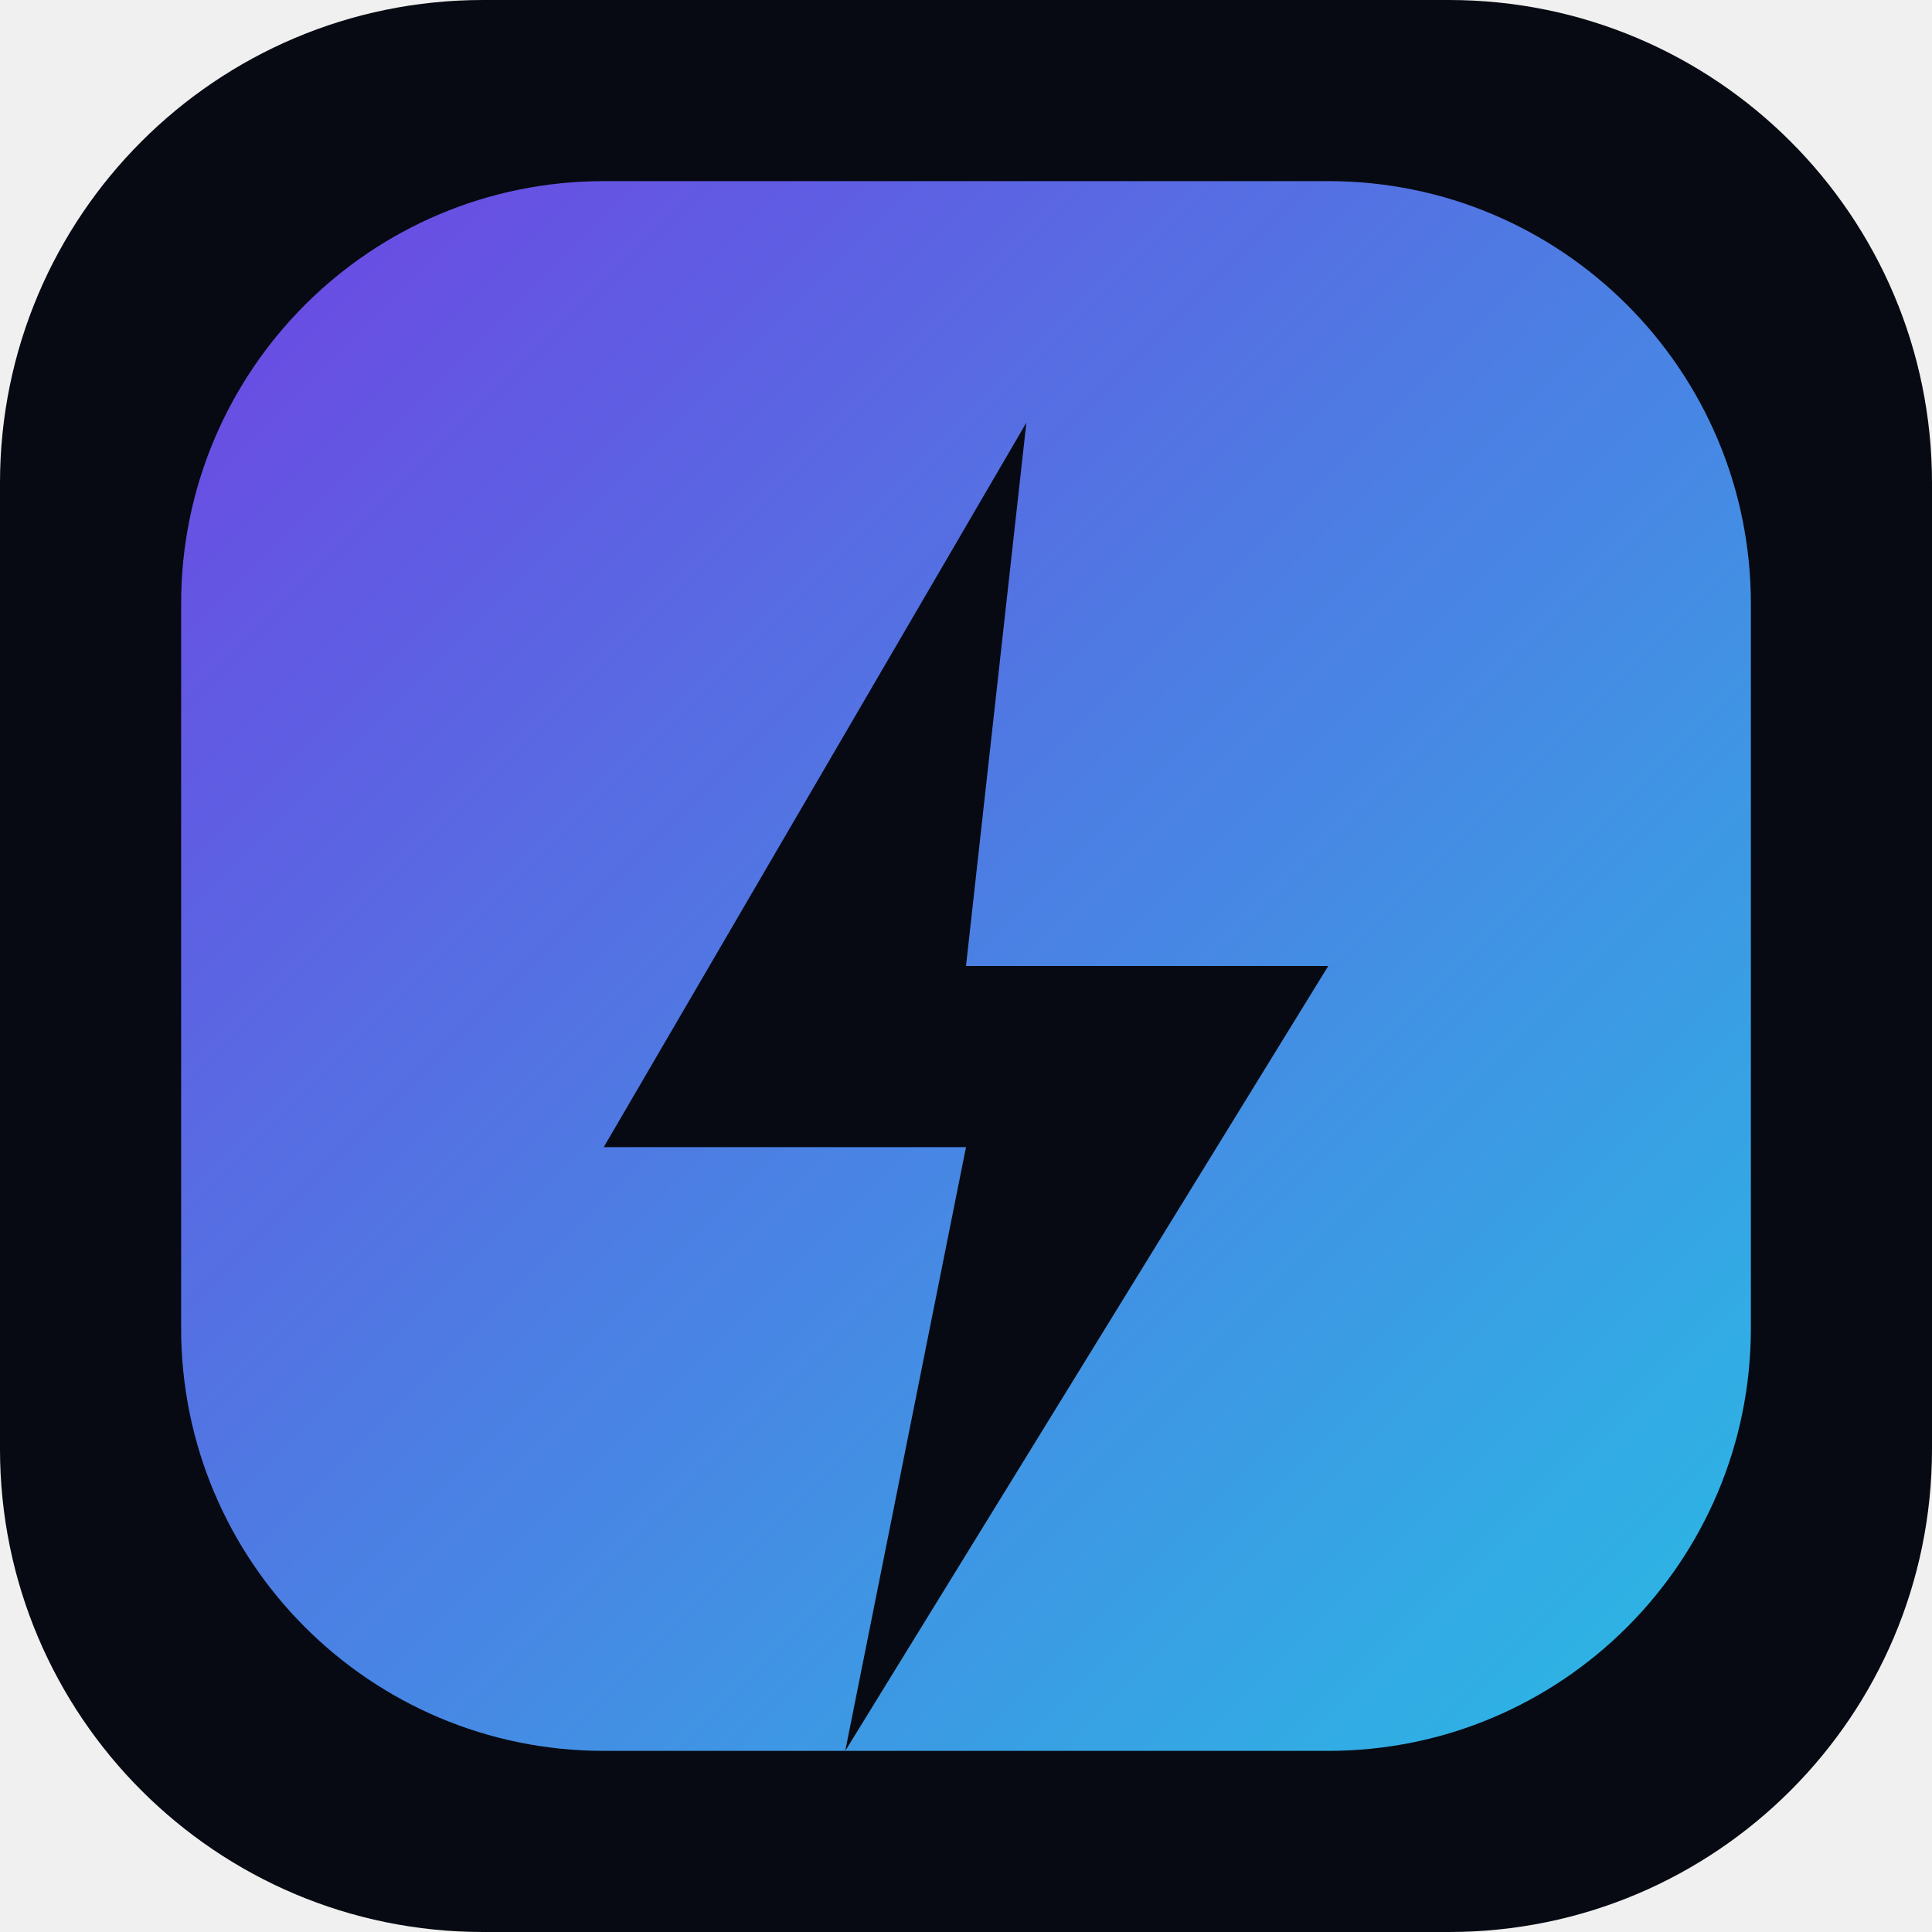
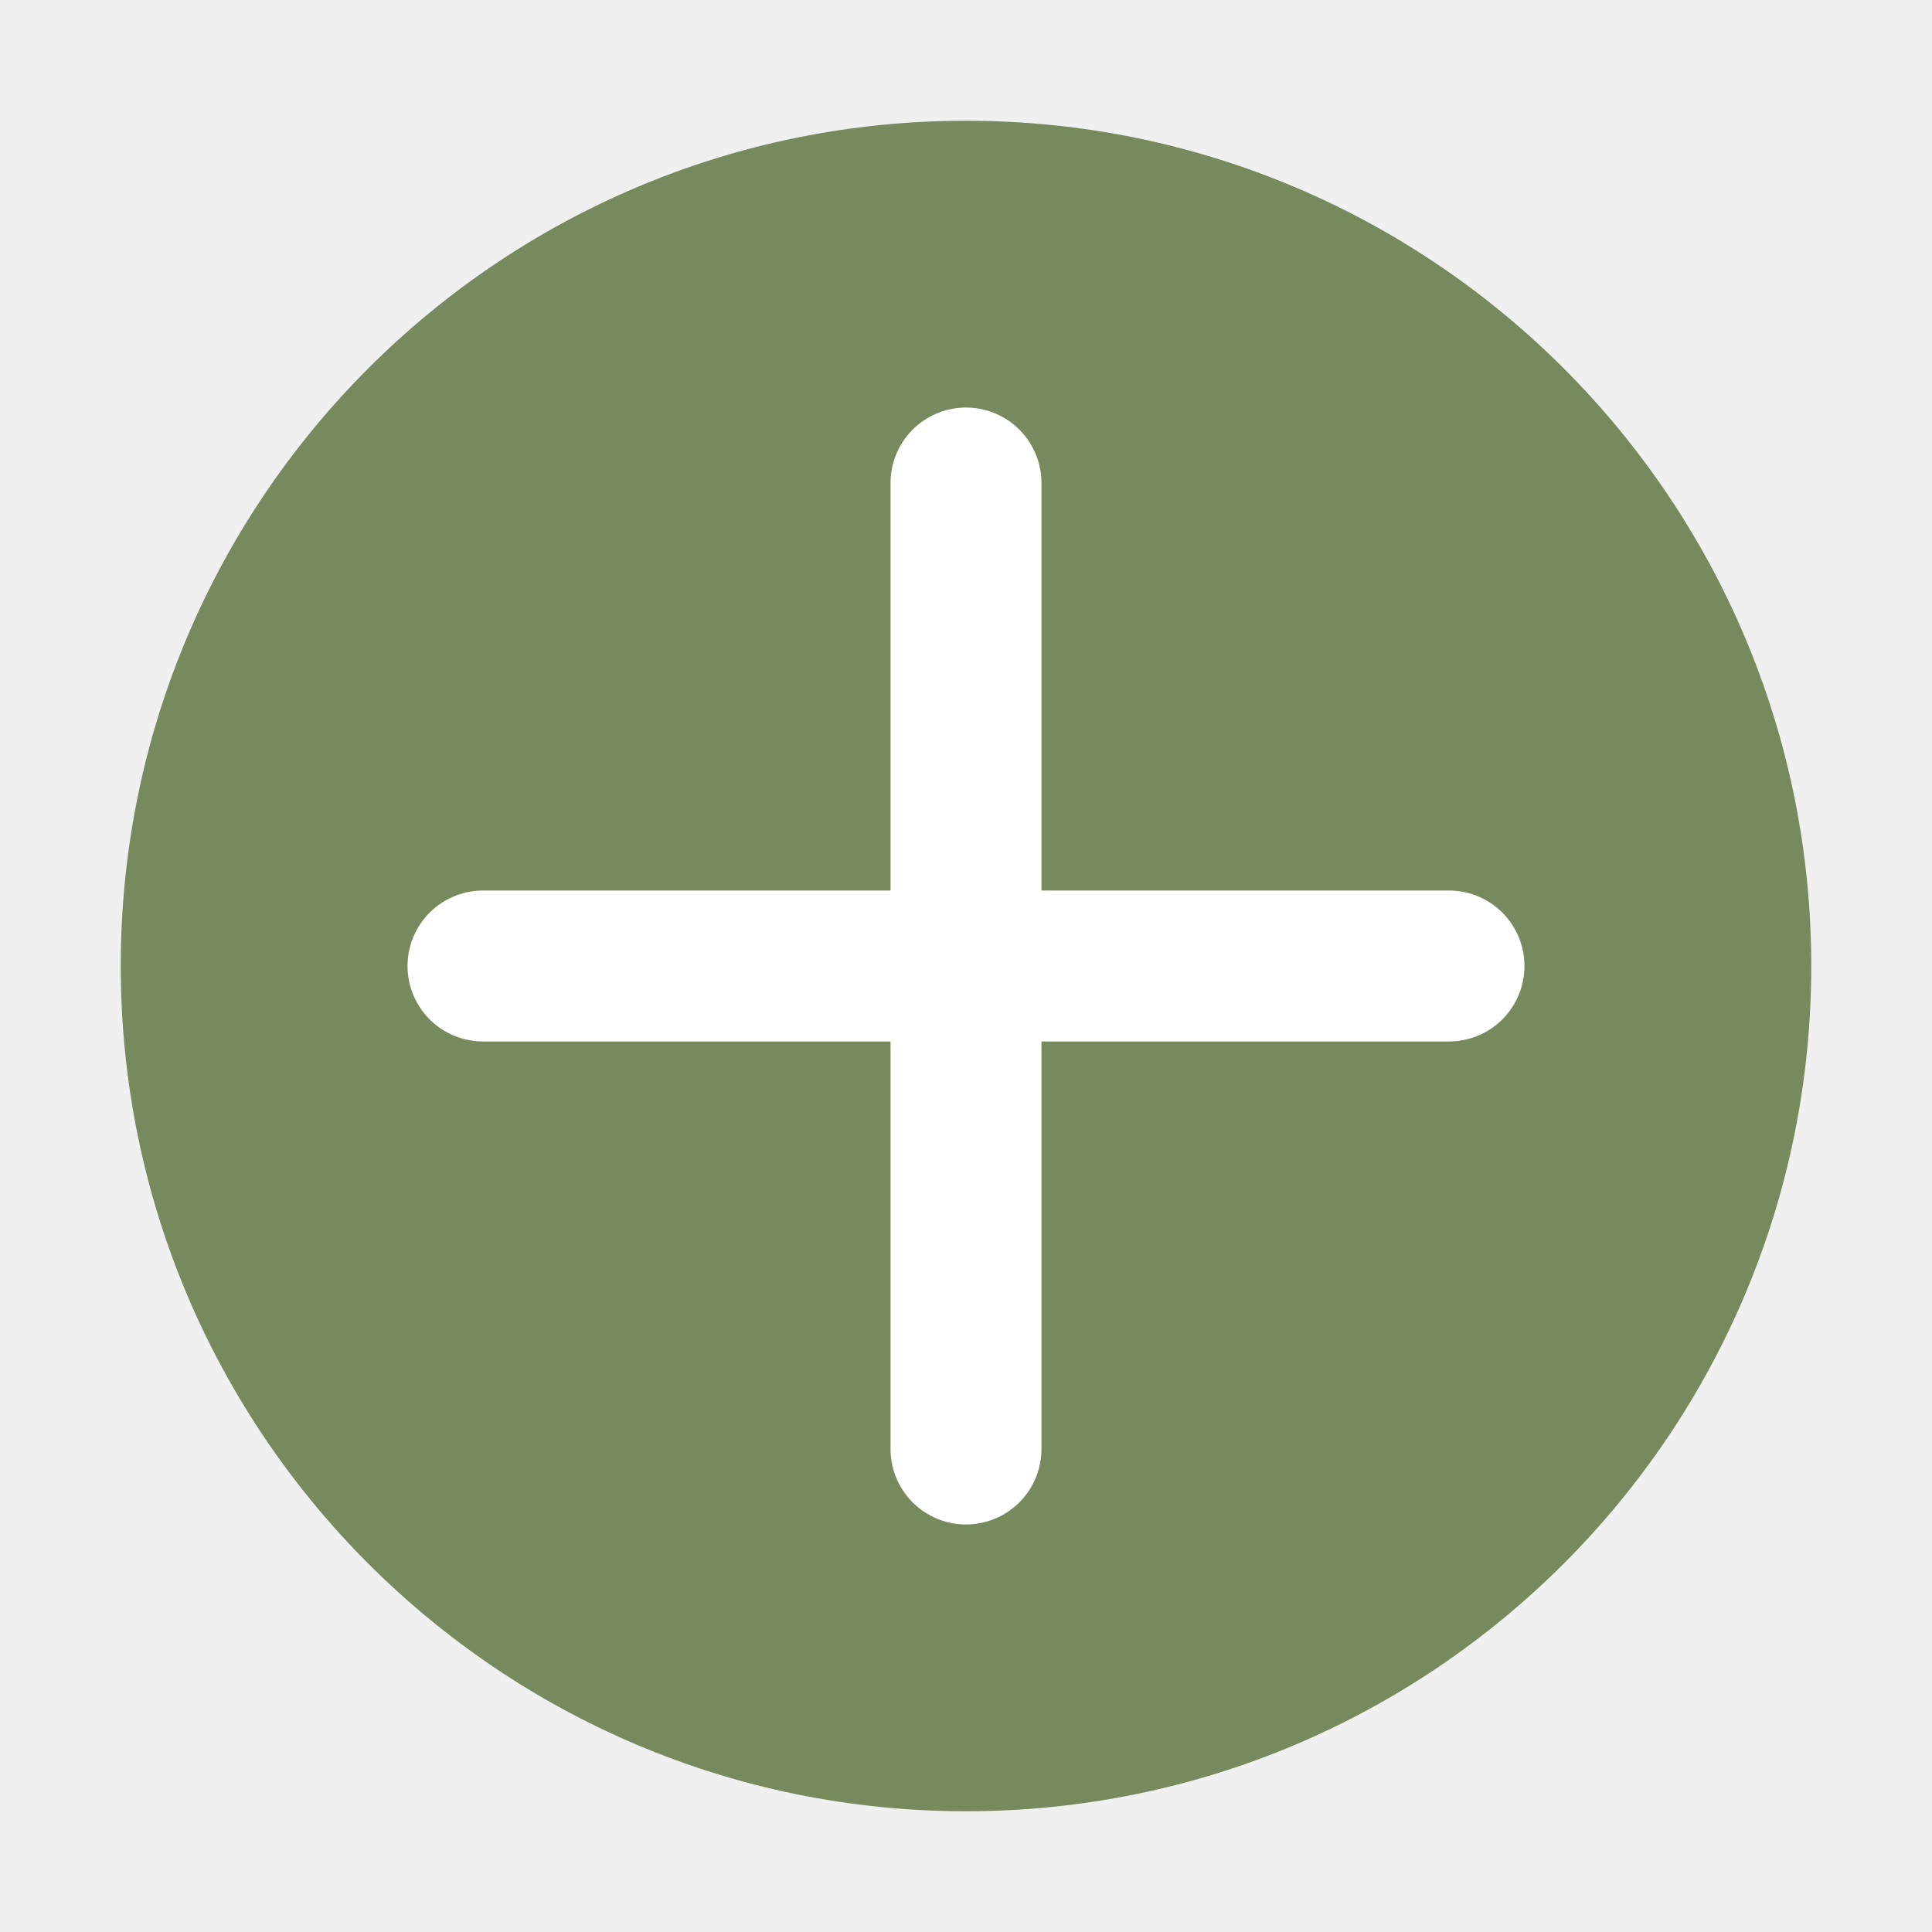
<svg xmlns="http://www.w3.org/2000/svg" viewBox="0 0 32 32" fill="none">
-   <defs>
-     <linearGradient id="sf-fav" x1="0" y1="0" x2="32" y2="32" gradientUnits="userSpaceOnUse">
-       <stop stop-color="#7C3AED" />
-       <stop offset="1" stop-color="#22D3EE" />
-     </linearGradient>
-   </defs>
-   <rect width="32" height="32" rx="8" fill="#070A12" />
-   <rect x="3" y="3" width="26" height="26" rx="7" fill="url(#sf-fav)" opacity="0.95" />
-   <path d="M17 7 10 19h6l-2 10 8-13h-6l1-9z" fill="#070A12" />
+   <circle cx="16" cy="16" r="14" fill="#768A5E" />
+   <path d="M16 8v8m0 0v8m0-8H8m8 0h8" stroke="white" stroke-width="2.5" stroke-linecap="round" />
</svg>
